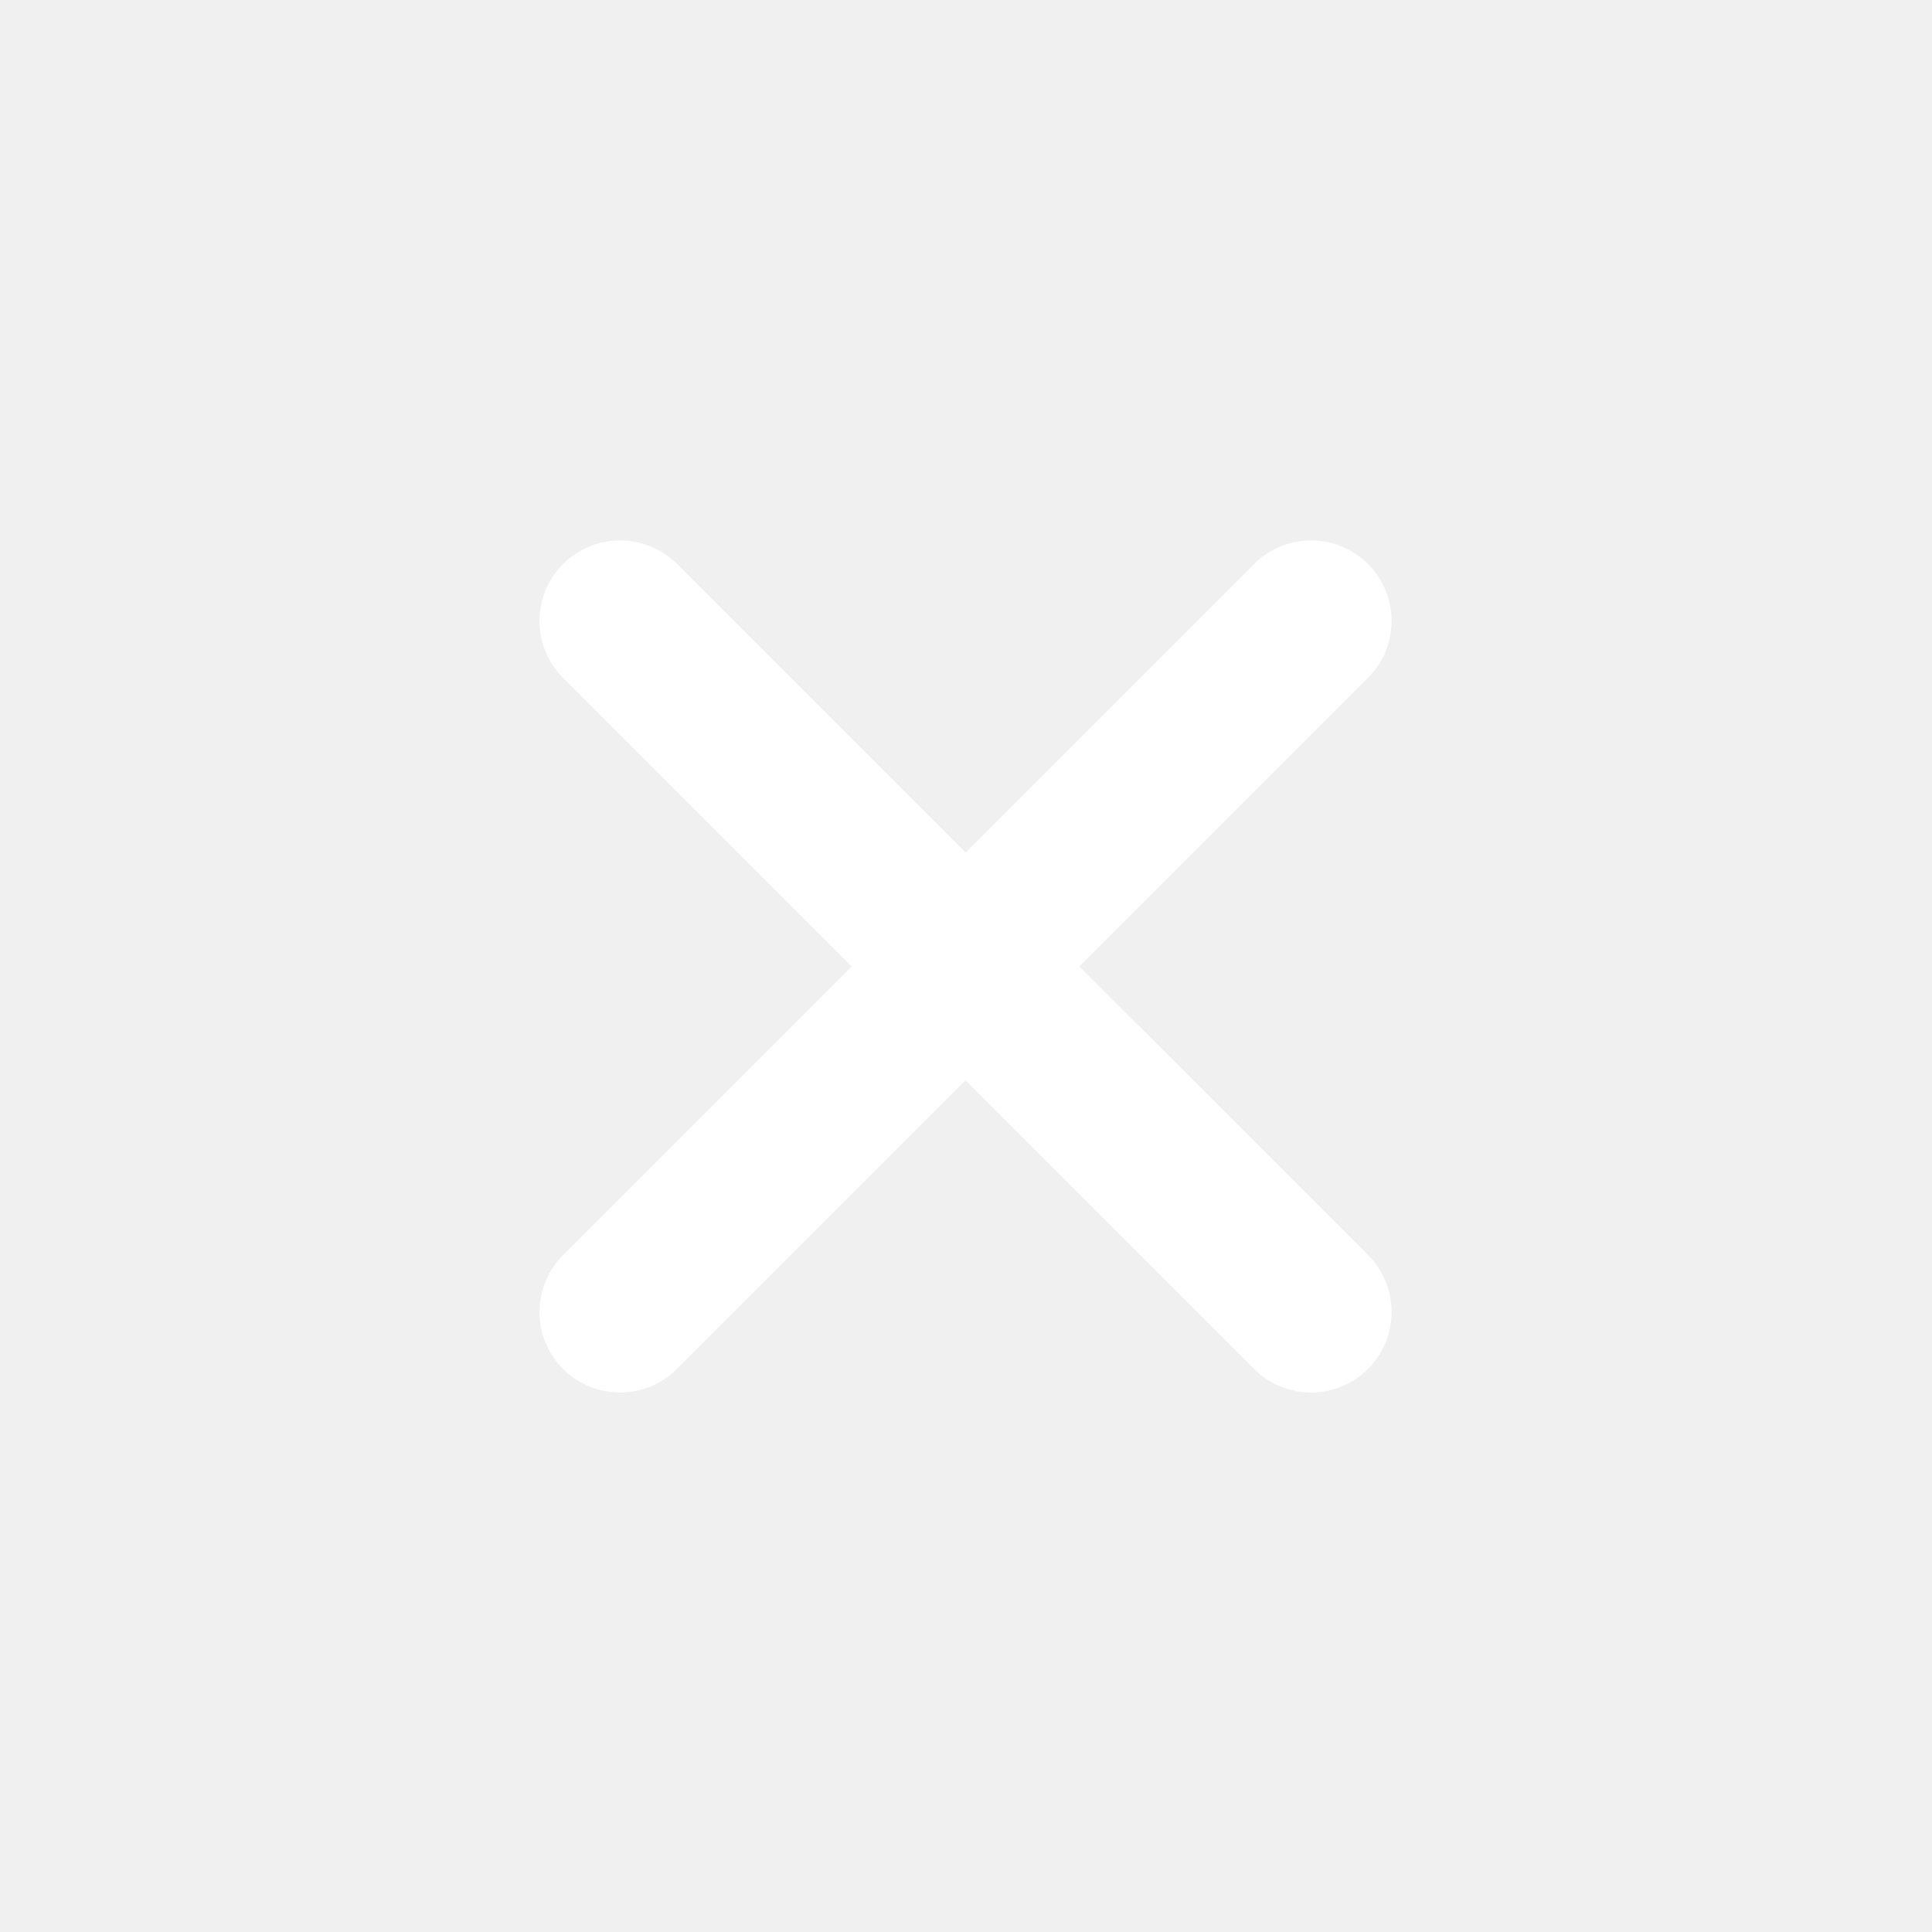
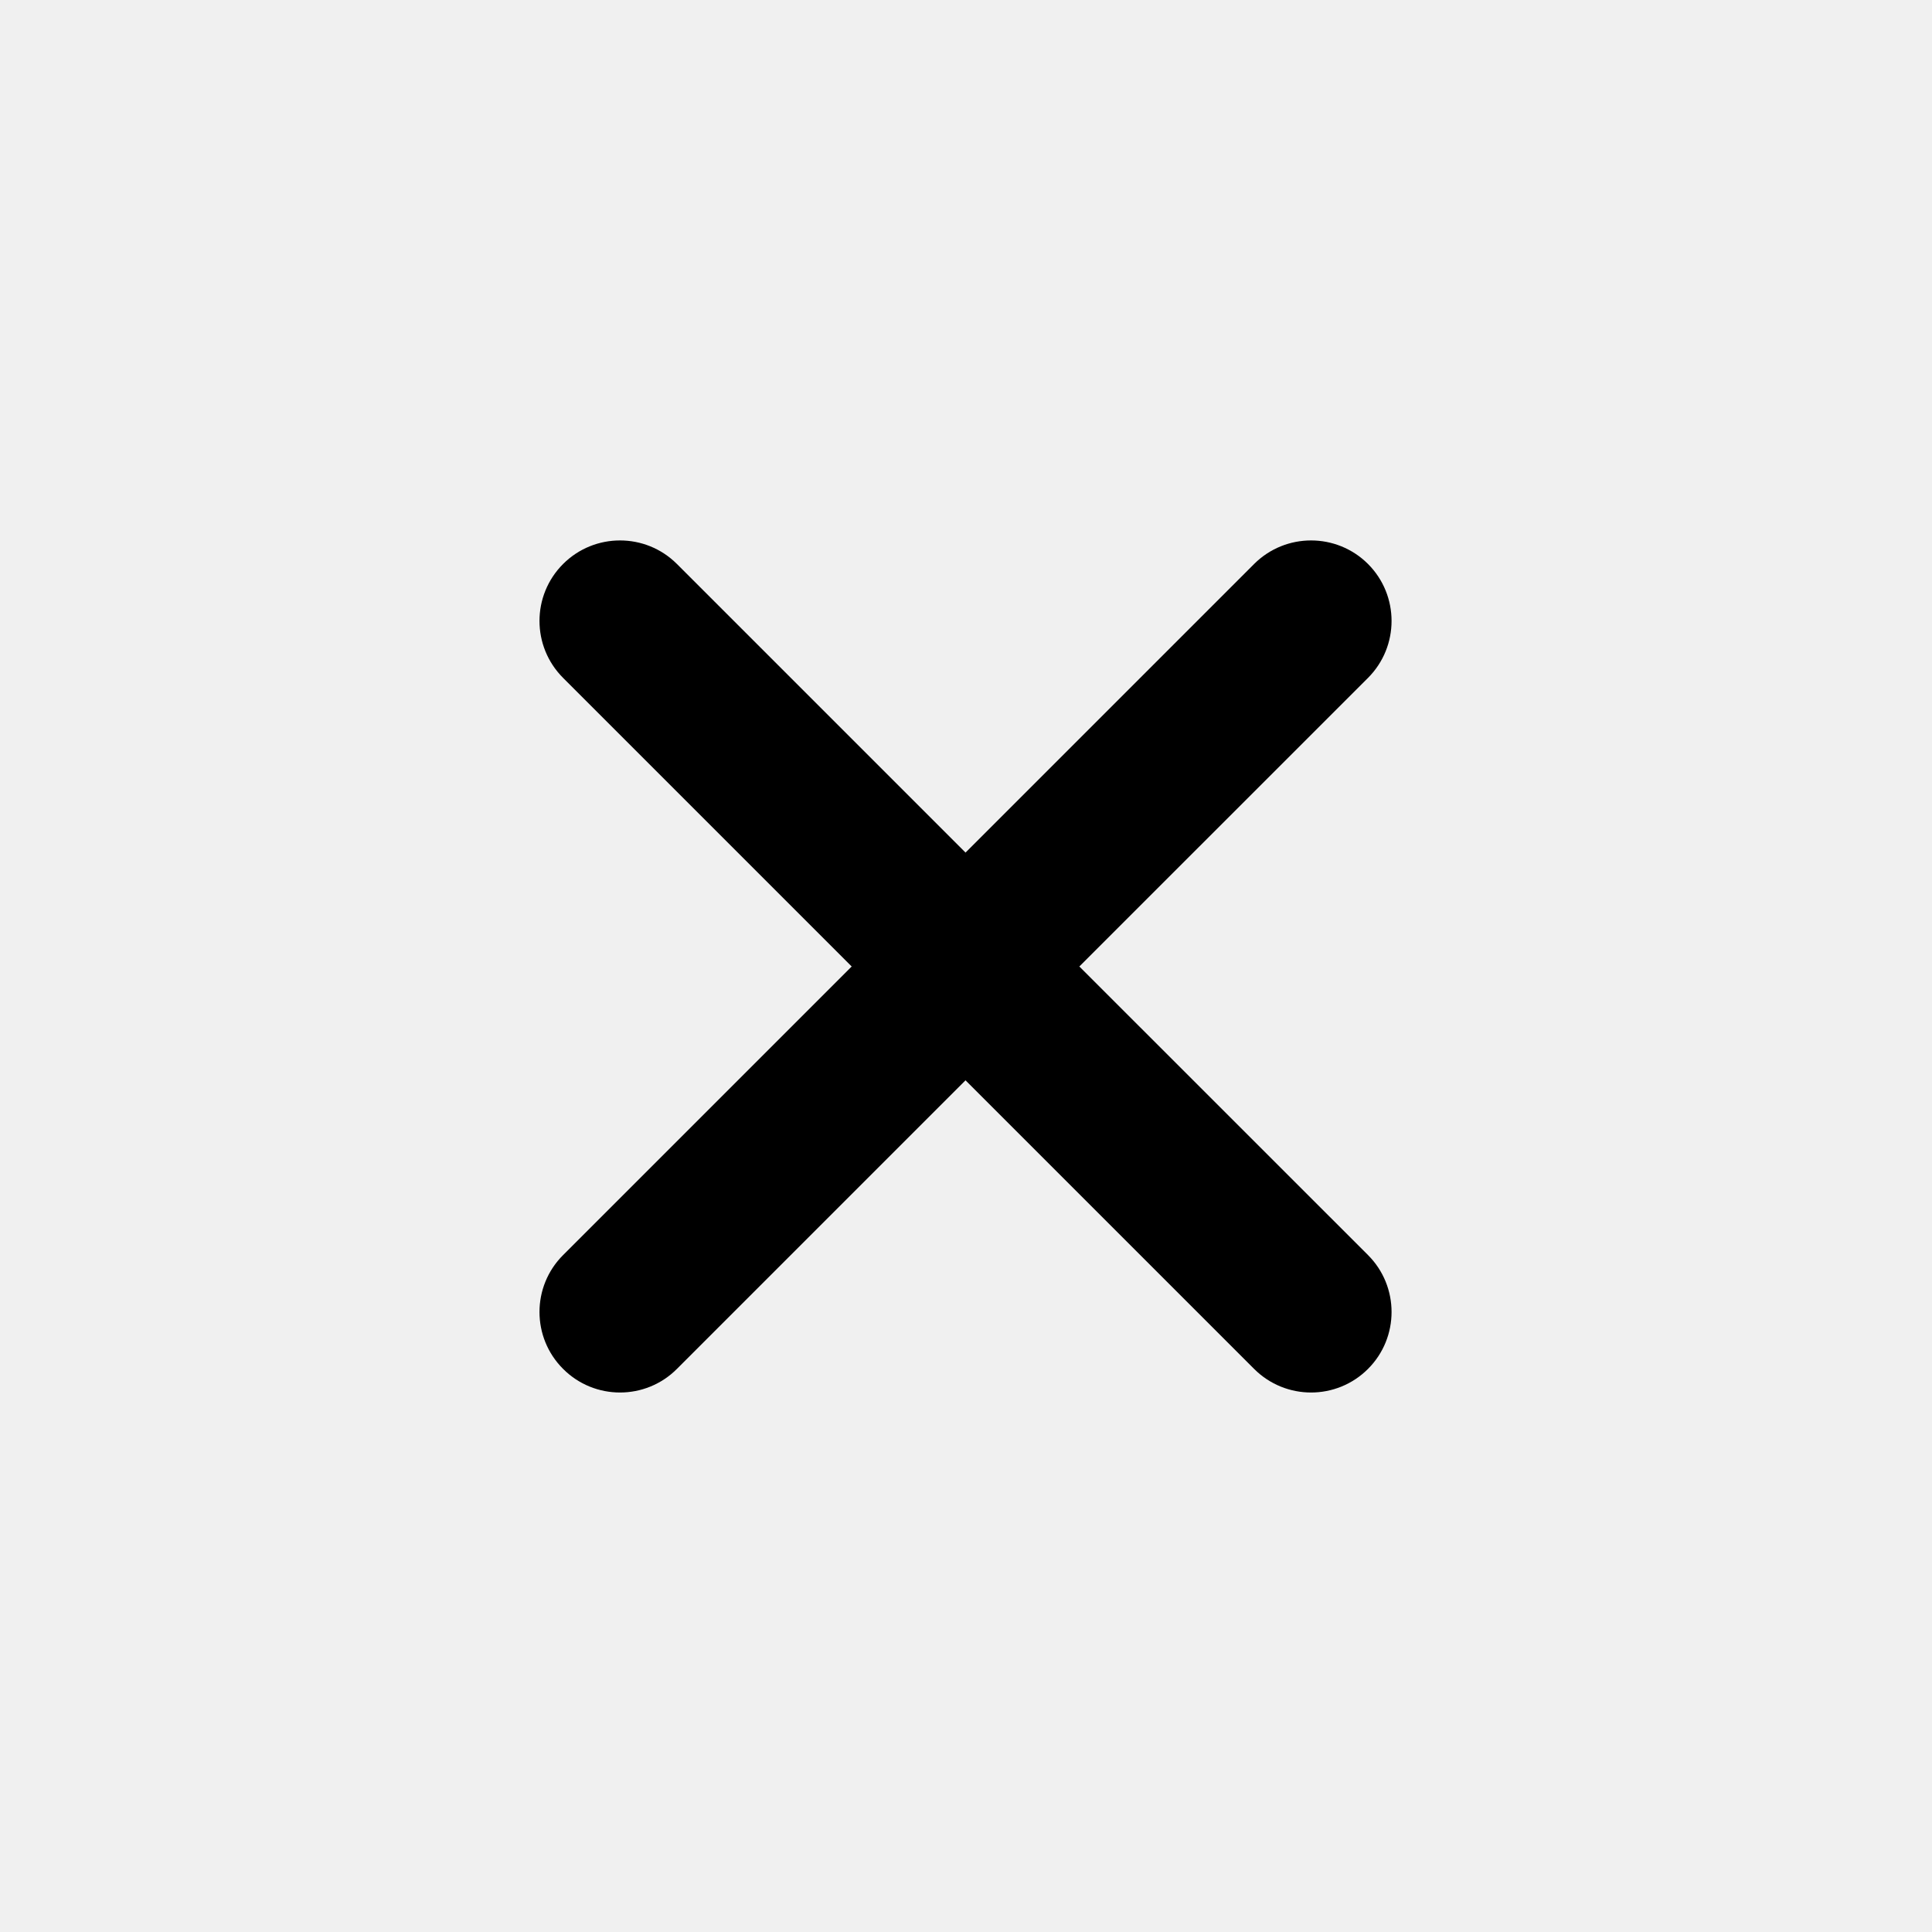
<svg xmlns="http://www.w3.org/2000/svg" width="" height="" viewBox="0 0 24 24" fill="none">
-   <path d="M6.995 7.006C6.604 7.397 6.604 8.03 6.995 8.421L10.58 12.006L6.995 15.591C6.604 15.981 6.604 16.615 6.995 17.005C7.385 17.396 8.019 17.396 8.409 17.005L11.994 13.42L15.579 17.005C15.97 17.396 16.603 17.396 16.994 17.005C17.384 16.615 17.384 15.981 16.994 15.591L13.408 12.006L16.994 8.421C17.384 8.03 17.384 7.397 16.994 7.006C16.603 6.616 15.97 6.616 15.579 7.006L11.994 10.591L8.409 7.006C8.019 6.616 7.385 6.616 6.995 7.006Z" fill="#fff" />
+   <path d="M6.995 7.006C6.604 7.397 6.604 8.03 6.995 8.421L10.58 12.006L6.995 15.591C6.604 15.981 6.604 16.615 6.995 17.005C7.385 17.396 8.019 17.396 8.409 17.005L11.994 13.42L15.579 17.005C15.97 17.396 16.603 17.396 16.994 17.005C17.384 16.615 17.384 15.981 16.994 15.591L13.408 12.006L16.994 8.421C17.384 8.03 17.384 7.397 16.994 7.006C16.603 6.616 15.97 6.616 15.579 7.006L11.994 10.591L8.409 7.006C8.019 6.616 7.385 6.616 6.995 7.006Z" fill="#000" />
</svg>
